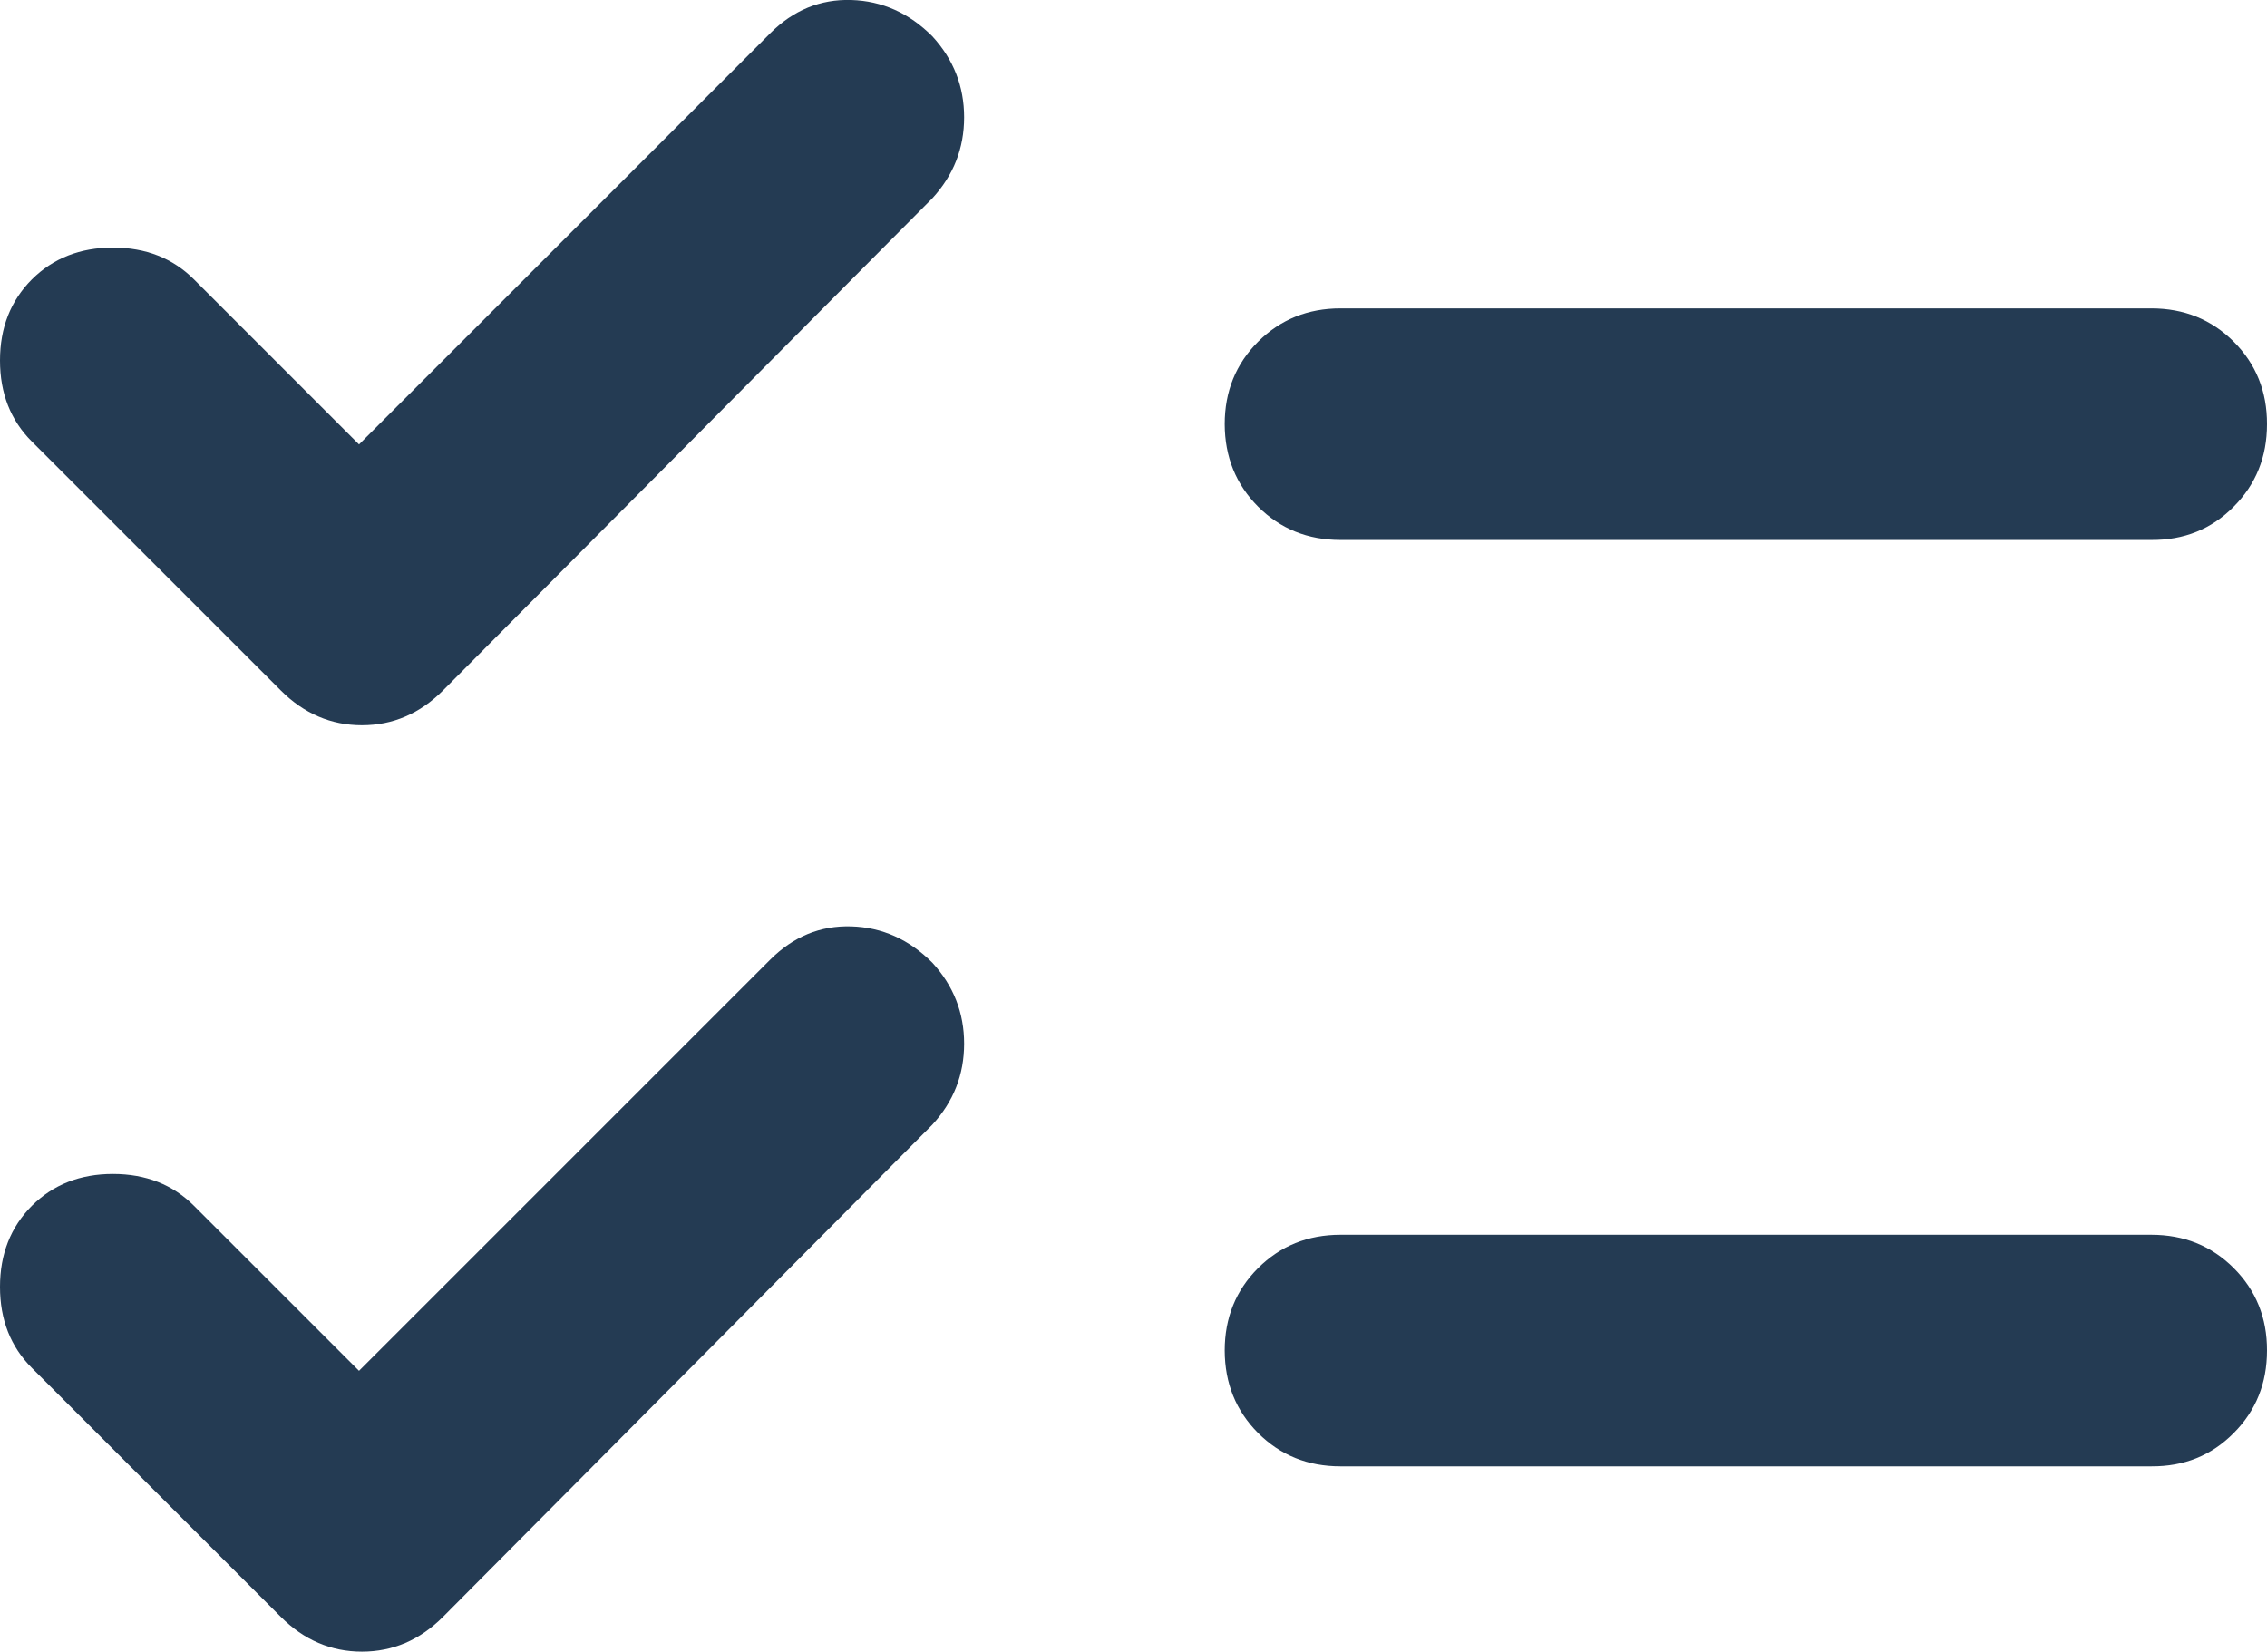
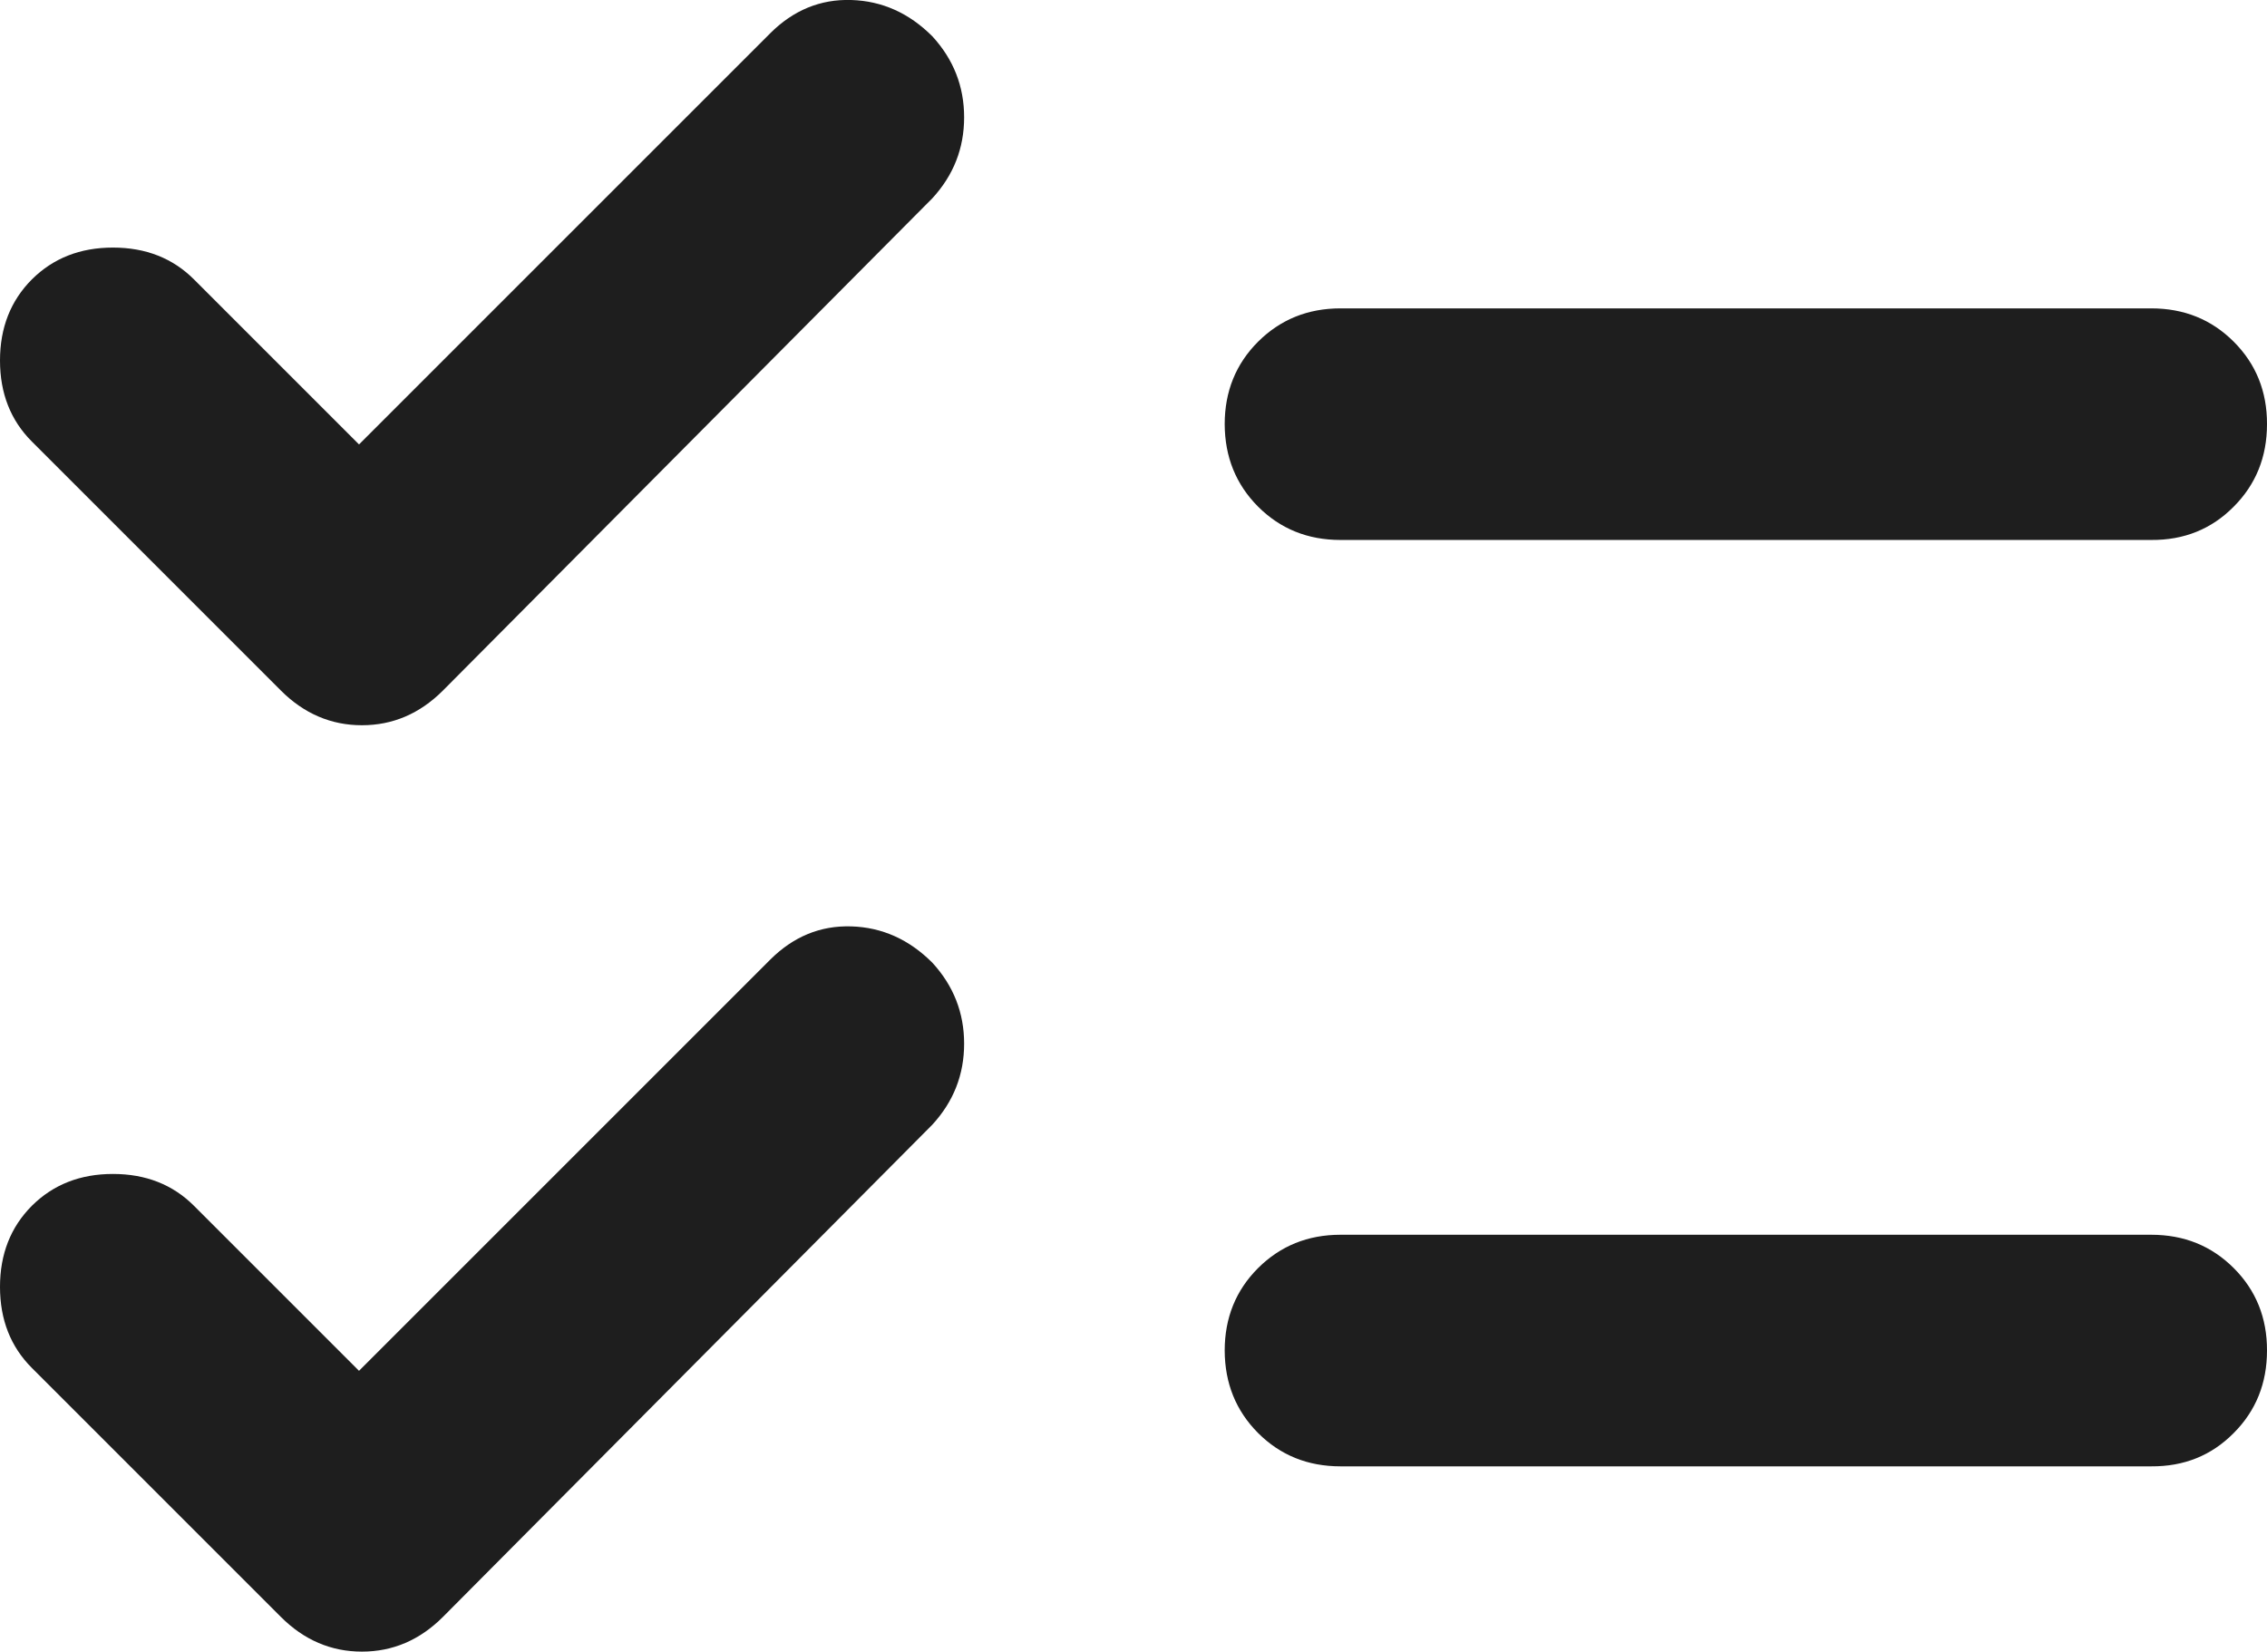
<svg xmlns="http://www.w3.org/2000/svg" viewBox="43.426 164.511 19.575 14.264" width="19.575px" height="14.264px">
-   <path d="M 46.526 176.349 L 50.076 172.799 C 50.276 172.599 50.51 172.503 50.776 172.511 C 51.043 172.519 51.276 172.624 51.476 172.824 C 51.66 173.024 51.751 173.258 51.751 173.524 C 51.751 173.791 51.66 174.024 51.476 174.224 L 47.251 178.474 C 47.051 178.674 46.818 178.774 46.551 178.774 C 46.285 178.774 46.051 178.674 45.851 178.474 L 43.701 176.324 C 43.518 176.141 43.426 175.908 43.426 175.624 C 43.426 175.341 43.518 175.108 43.701 174.924 C 43.885 174.741 44.118 174.649 44.401 174.649 C 44.685 174.649 44.918 174.741 45.101 174.924 L 46.526 176.349 Z M 46.526 168.349 L 50.076 164.799 C 50.276 164.599 50.51 164.503 50.776 164.511 C 51.043 164.519 51.276 164.624 51.476 164.824 C 51.66 165.024 51.751 165.258 51.751 165.524 C 51.751 165.791 51.66 166.024 51.476 166.224 L 47.251 170.474 C 47.051 170.674 46.818 170.774 46.551 170.774 C 46.285 170.774 46.051 170.674 45.851 170.474 L 43.701 168.324 C 43.518 168.141 43.426 167.908 43.426 167.624 C 43.426 167.341 43.518 167.108 43.701 166.924 C 43.885 166.741 44.118 166.649 44.401 166.649 C 44.685 166.649 44.918 166.741 45.101 166.924 L 46.526 168.349 Z M 55.001 177.174 C 54.718 177.174 54.481 177.078 54.289 176.886 C 54.098 176.694 54.002 176.457 54.001 176.174 C 54.001 175.892 54.097 175.654 54.289 175.462 C 54.482 175.27 54.719 175.174 55.001 175.174 L 62.001 175.174 C 62.285 175.174 62.522 175.27 62.714 175.462 C 62.906 175.654 63.002 175.892 63.001 176.174 C 63.001 176.457 62.905 176.695 62.713 176.887 C 62.522 177.08 62.285 177.176 62.001 177.174 L 55.001 177.174 Z M 55.001 169.174 C 54.718 169.174 54.481 169.078 54.289 168.886 C 54.098 168.694 54.002 168.457 54.001 168.174 C 54.001 167.892 54.097 167.654 54.289 167.462 C 54.482 167.27 54.719 167.174 55.001 167.174 L 62.001 167.174 C 62.285 167.174 62.522 167.27 62.714 167.462 C 62.906 167.654 63.002 167.892 63.001 168.174 C 63.001 168.457 62.905 168.695 62.713 168.887 C 62.522 169.08 62.285 169.176 62.001 169.174 L 55.001 169.174 Z" style="stroke-width: 1; fill: rgb(36, 59, 83);" id="object-4" />
+   <path d="M 46.526 176.349 L 50.076 172.799 C 50.276 172.599 50.51 172.503 50.776 172.511 C 51.043 172.519 51.276 172.624 51.476 172.824 C 51.66 173.024 51.751 173.258 51.751 173.524 C 51.751 173.791 51.66 174.024 51.476 174.224 L 47.251 178.474 C 47.051 178.674 46.818 178.774 46.551 178.774 C 46.285 178.774 46.051 178.674 45.851 178.474 L 43.701 176.324 C 43.518 176.141 43.426 175.908 43.426 175.624 C 43.426 175.341 43.518 175.108 43.701 174.924 C 43.885 174.741 44.118 174.649 44.401 174.649 C 44.685 174.649 44.918 174.741 45.101 174.924 L 46.526 176.349 Z M 46.526 168.349 L 50.076 164.799 C 50.276 164.599 50.51 164.503 50.776 164.511 C 51.043 164.519 51.276 164.624 51.476 164.824 C 51.66 165.024 51.751 165.258 51.751 165.524 C 51.751 165.791 51.66 166.024 51.476 166.224 L 47.251 170.474 C 47.051 170.674 46.818 170.774 46.551 170.774 C 46.285 170.774 46.051 170.674 45.851 170.474 L 43.701 168.324 C 43.518 168.141 43.426 167.908 43.426 167.624 C 43.426 167.341 43.518 167.108 43.701 166.924 C 43.885 166.741 44.118 166.649 44.401 166.649 C 44.685 166.649 44.918 166.741 45.101 166.924 L 46.526 168.349 Z M 55.001 177.174 C 54.718 177.174 54.481 177.078 54.289 176.886 C 54.098 176.694 54.002 176.457 54.001 176.174 C 54.001 175.892 54.097 175.654 54.289 175.462 C 54.482 175.27 54.719 175.174 55.001 175.174 L 62.001 175.174 C 62.285 175.174 62.522 175.27 62.714 175.462 C 62.906 175.654 63.002 175.892 63.001 176.174 C 63.001 176.457 62.905 176.695 62.713 176.887 C 62.522 177.08 62.285 177.176 62.001 177.174 L 55.001 177.174 Z M 55.001 169.174 C 54.718 169.174 54.481 169.078 54.289 168.886 C 54.098 168.694 54.002 168.457 54.001 168.174 C 54.001 167.892 54.097 167.654 54.289 167.462 C 54.482 167.27 54.719 167.174 55.001 167.174 L 62.001 167.174 C 62.285 167.174 62.522 167.27 62.714 167.462 C 62.906 167.654 63.002 167.892 63.001 168.174 C 63.001 168.457 62.905 168.695 62.713 168.887 C 62.522 169.08 62.285 169.176 62.001 169.174 L 55.001 169.174 Z" style="stroke-width: 1; fill: #1e1e1e;" id="object-4" />
</svg>
